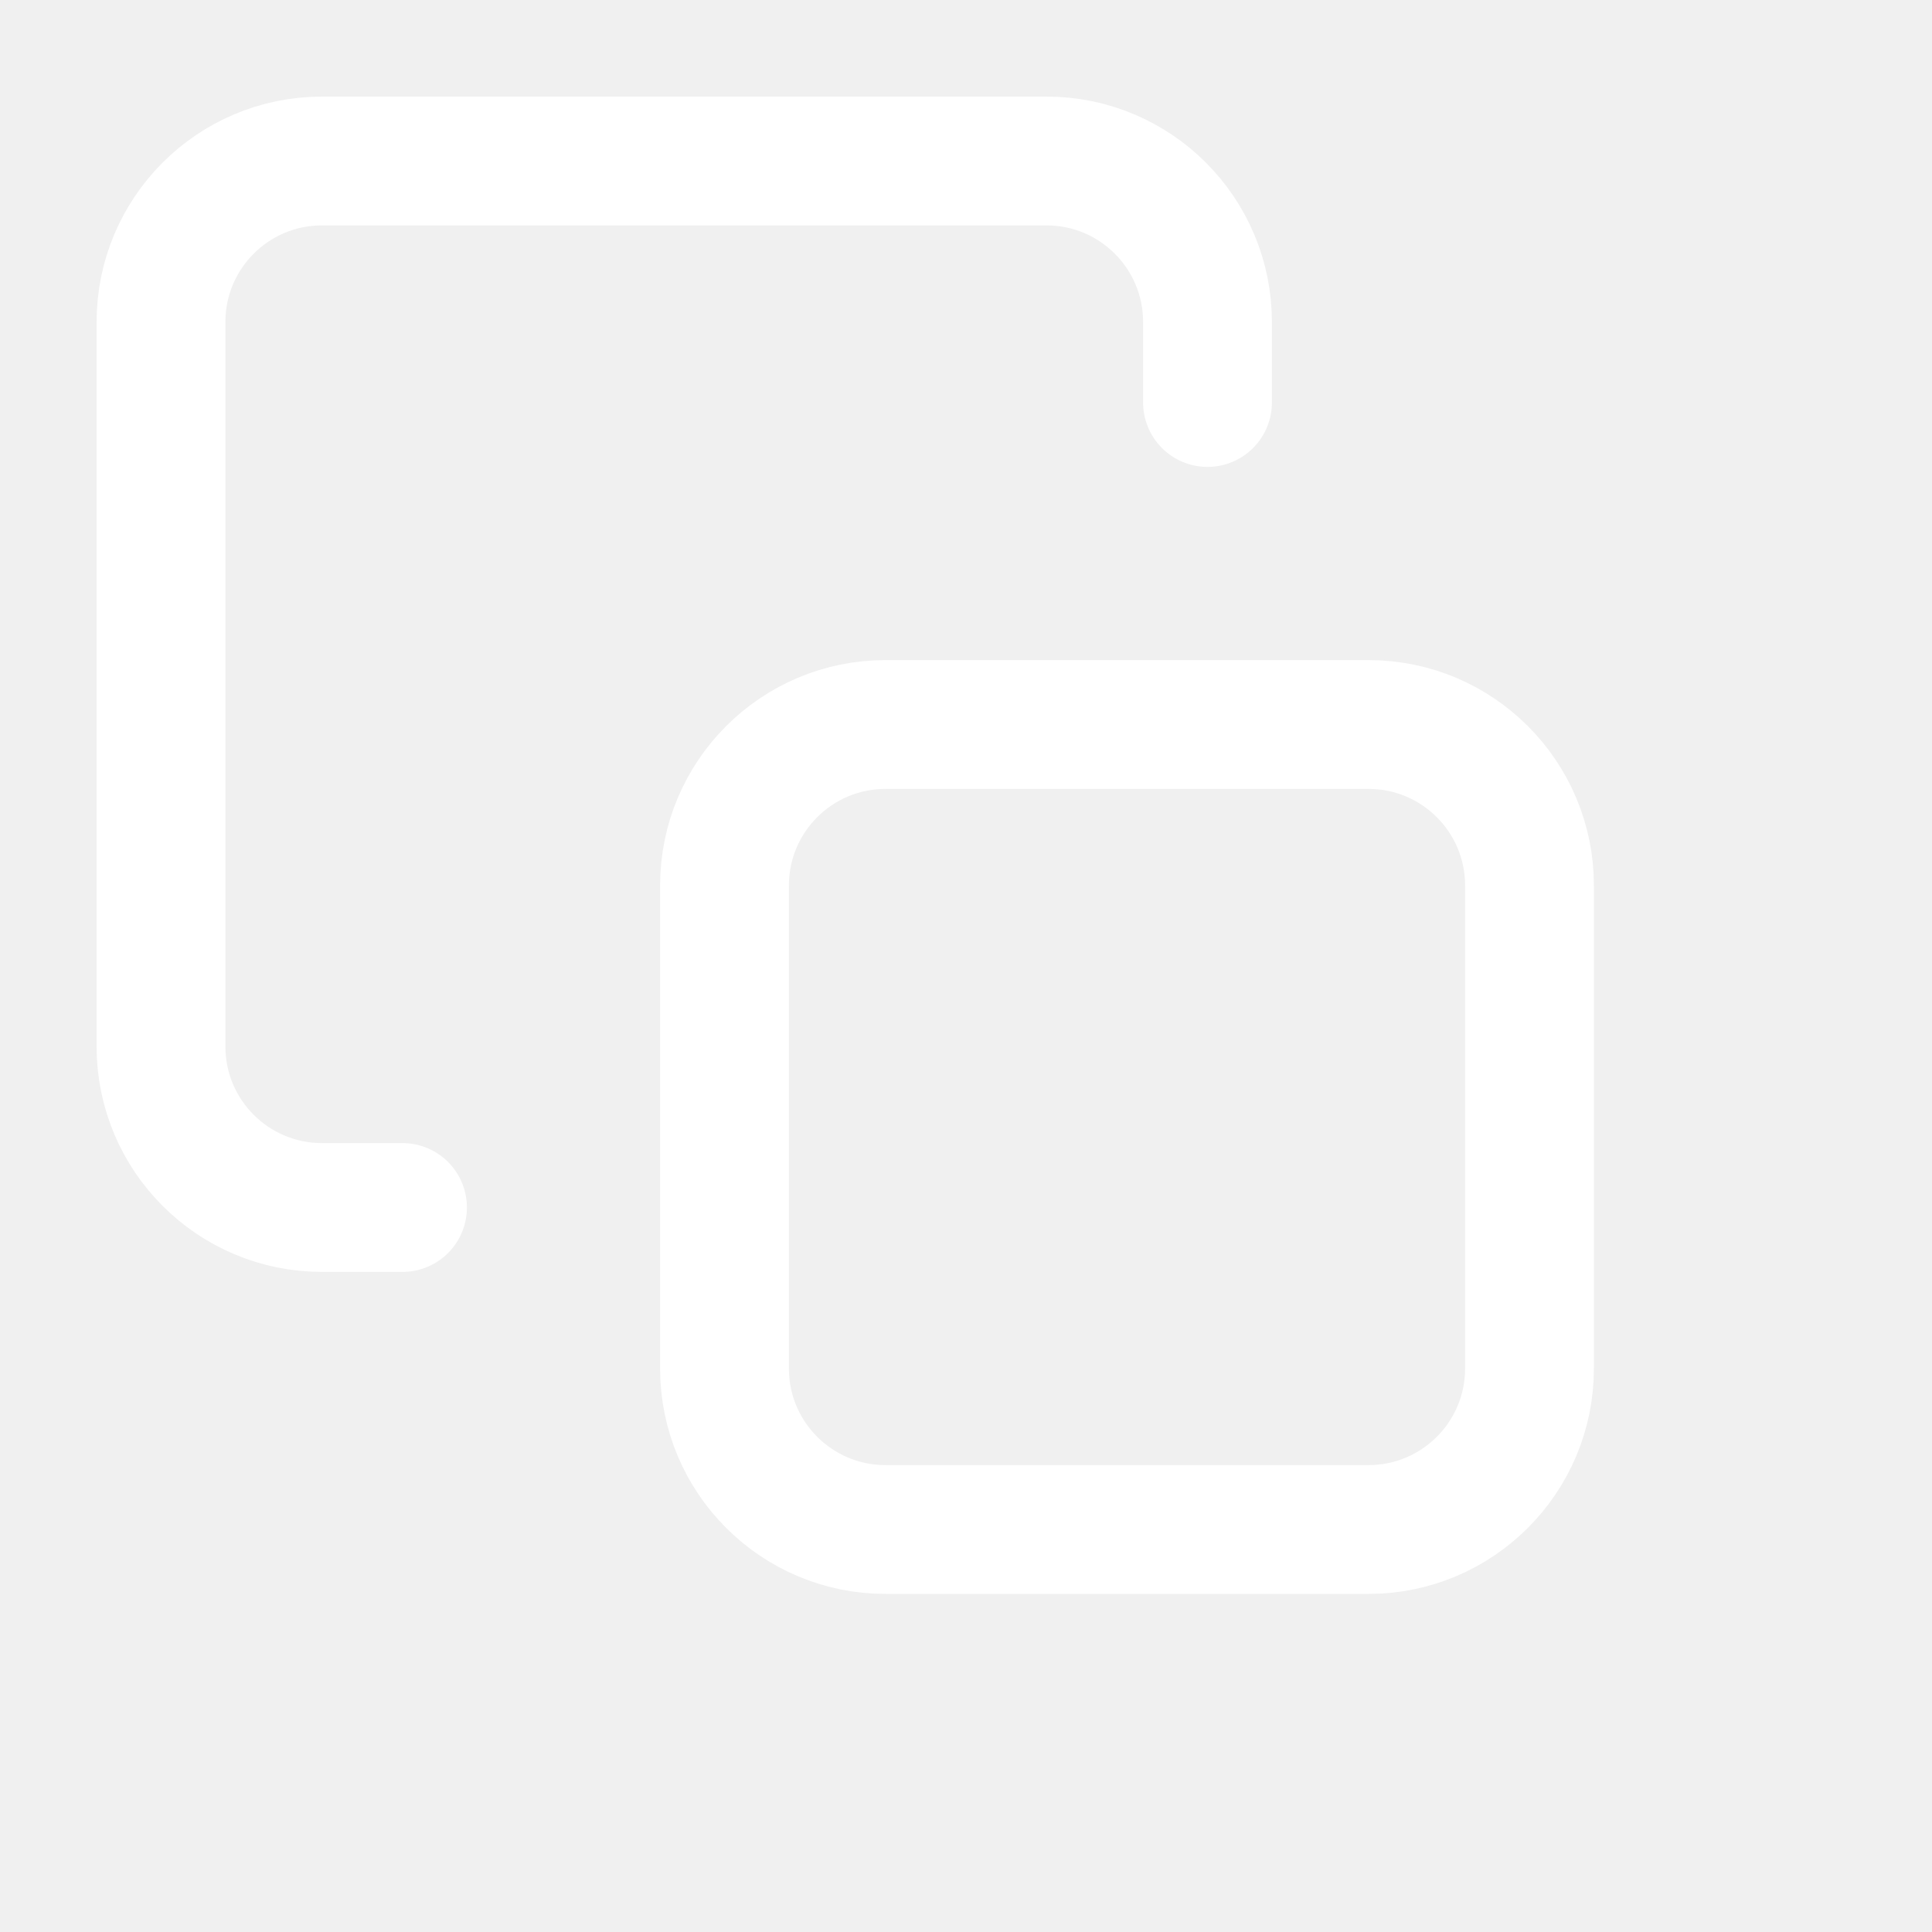
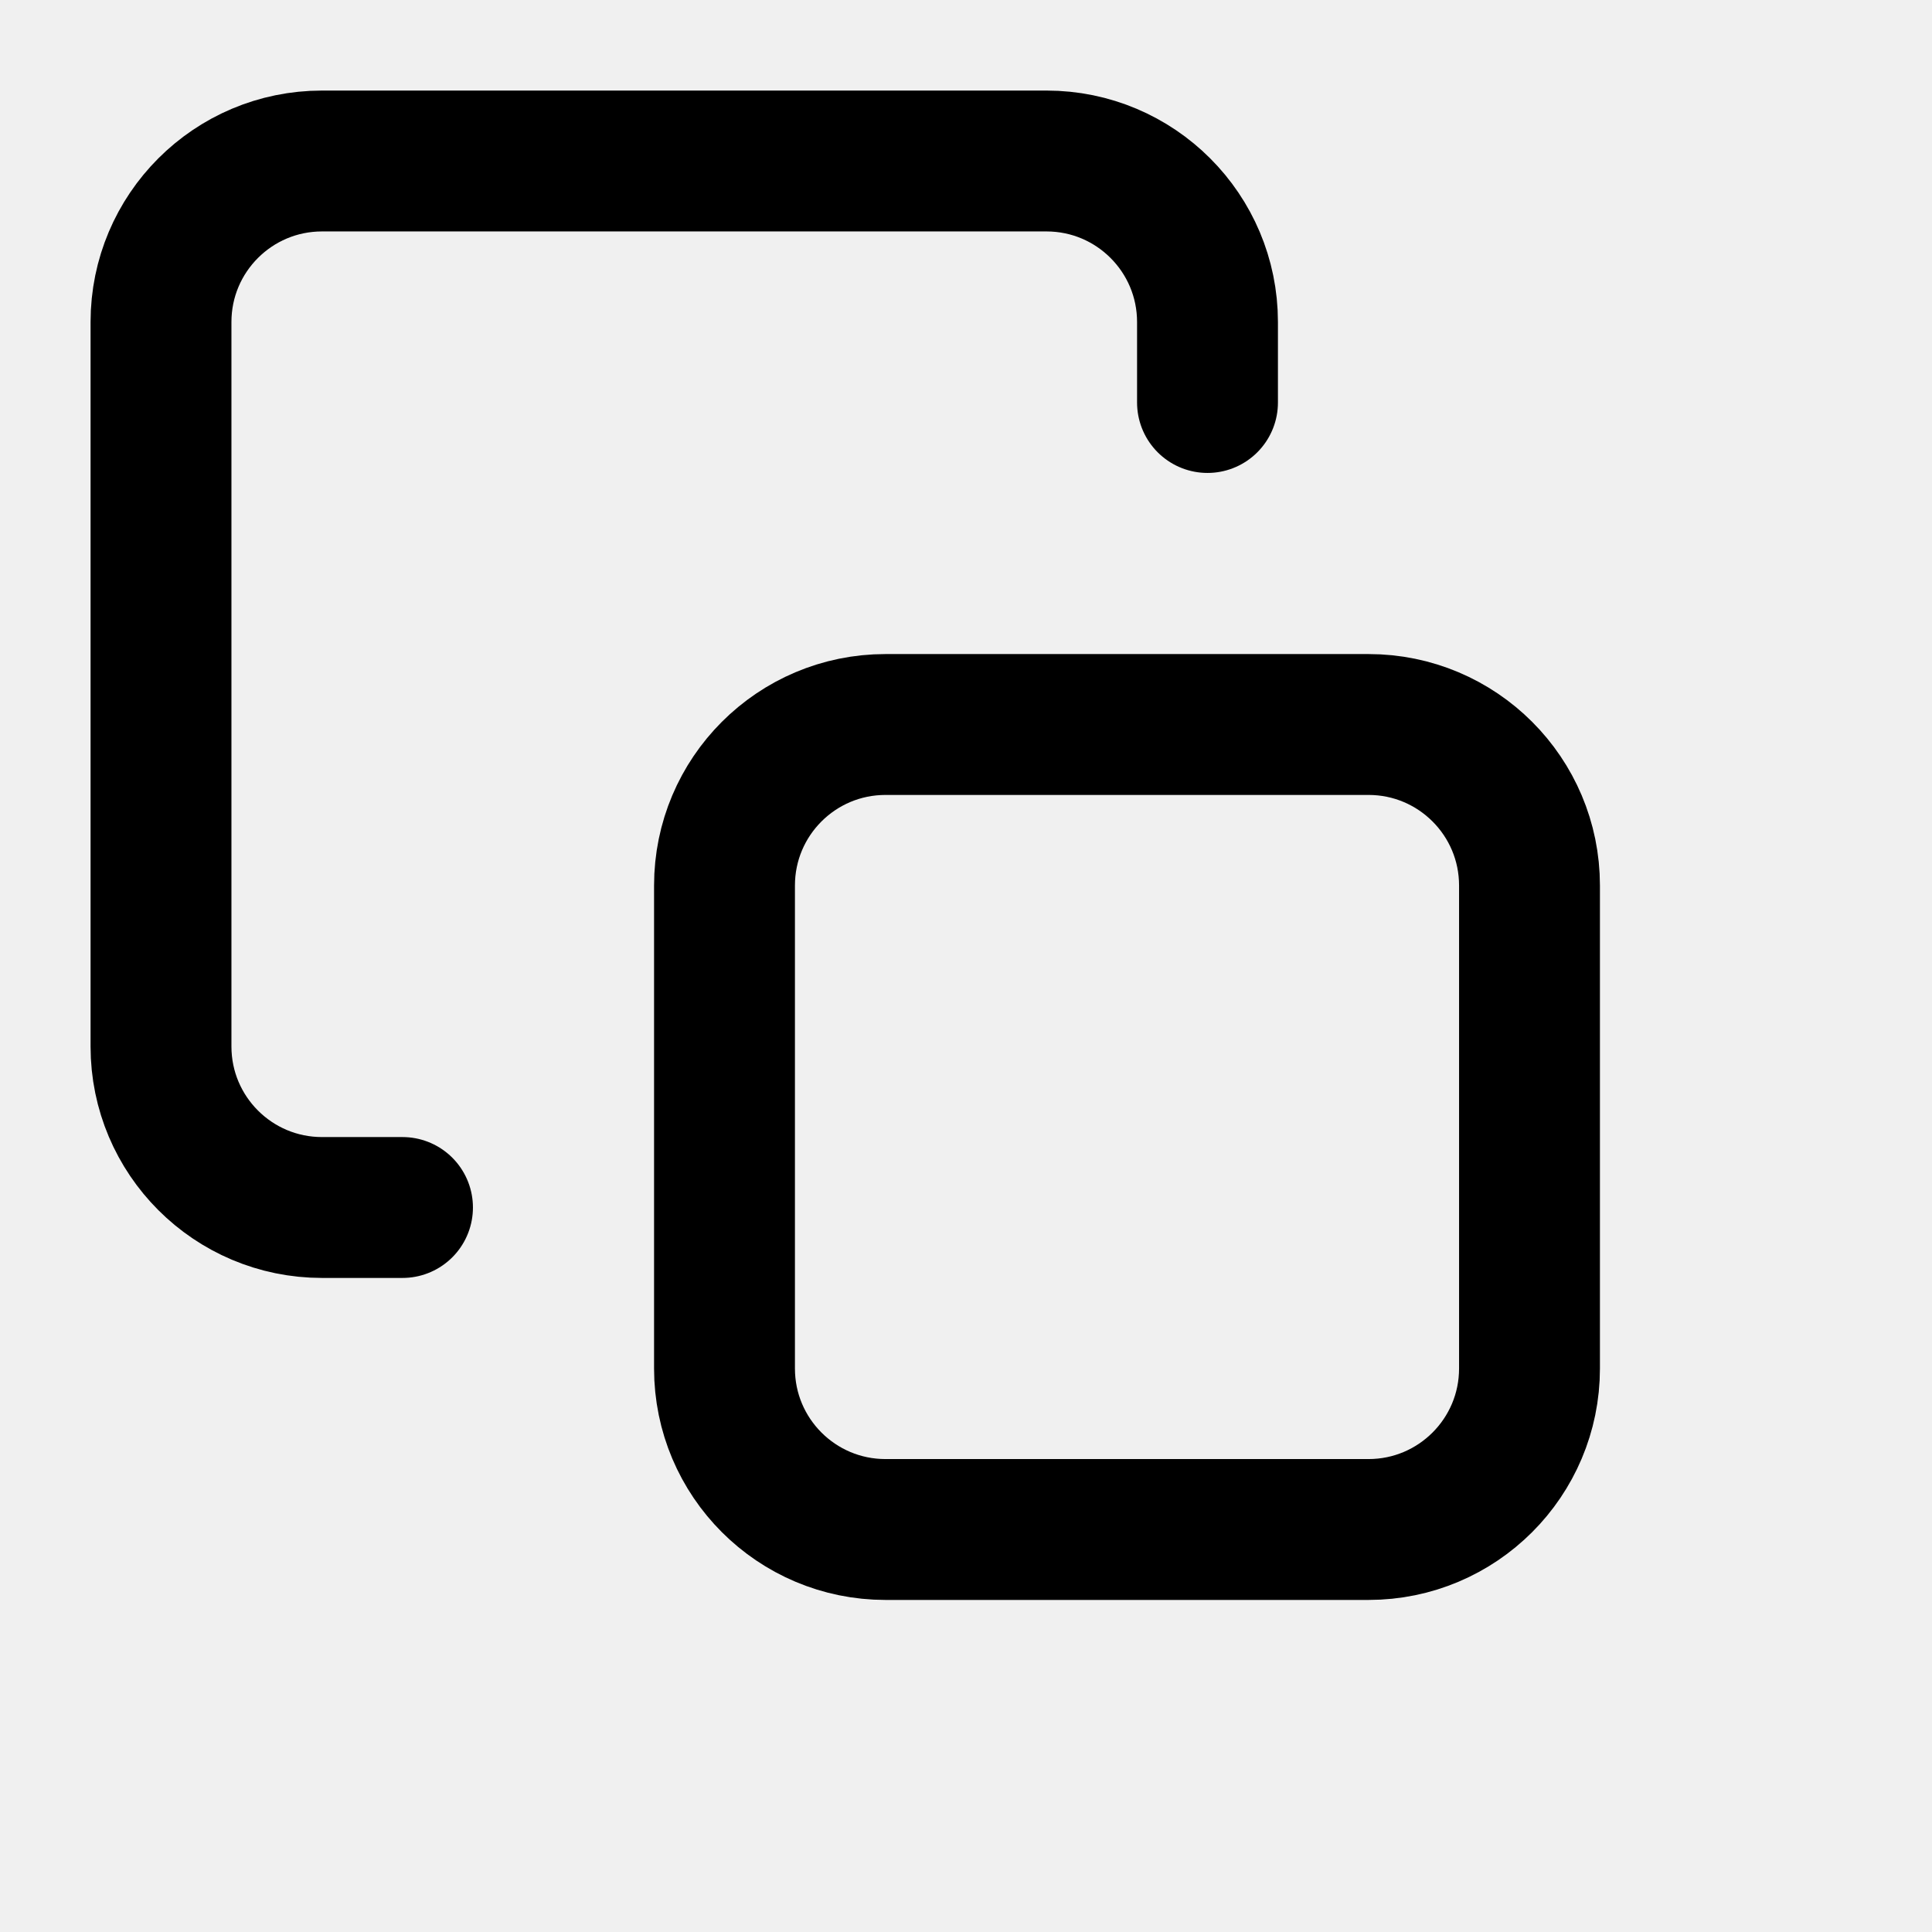
- <svg xmlns="http://www.w3.org/2000/svg" viewBox="0 0 24 24" fill="none" stroke="#ffffff" stroke-width="1.6" stroke-linecap="round" stroke-linejoin="round">
+ <svg xmlns="http://www.w3.org/2000/svg" viewBox="0 0 24 24" fill="none" stroke="currentColor" stroke-width="1.75" stroke-linecap="round" stroke-linejoin="round">
  <rect x="9" y="9" width="10" height="10" rx="2" />
  <path d="M5 15H4a2 2 0 0 1-2-2V4a2 2 0 0 1 2-2h9a2 2 0 0 1 2 2v1" />
</svg>
